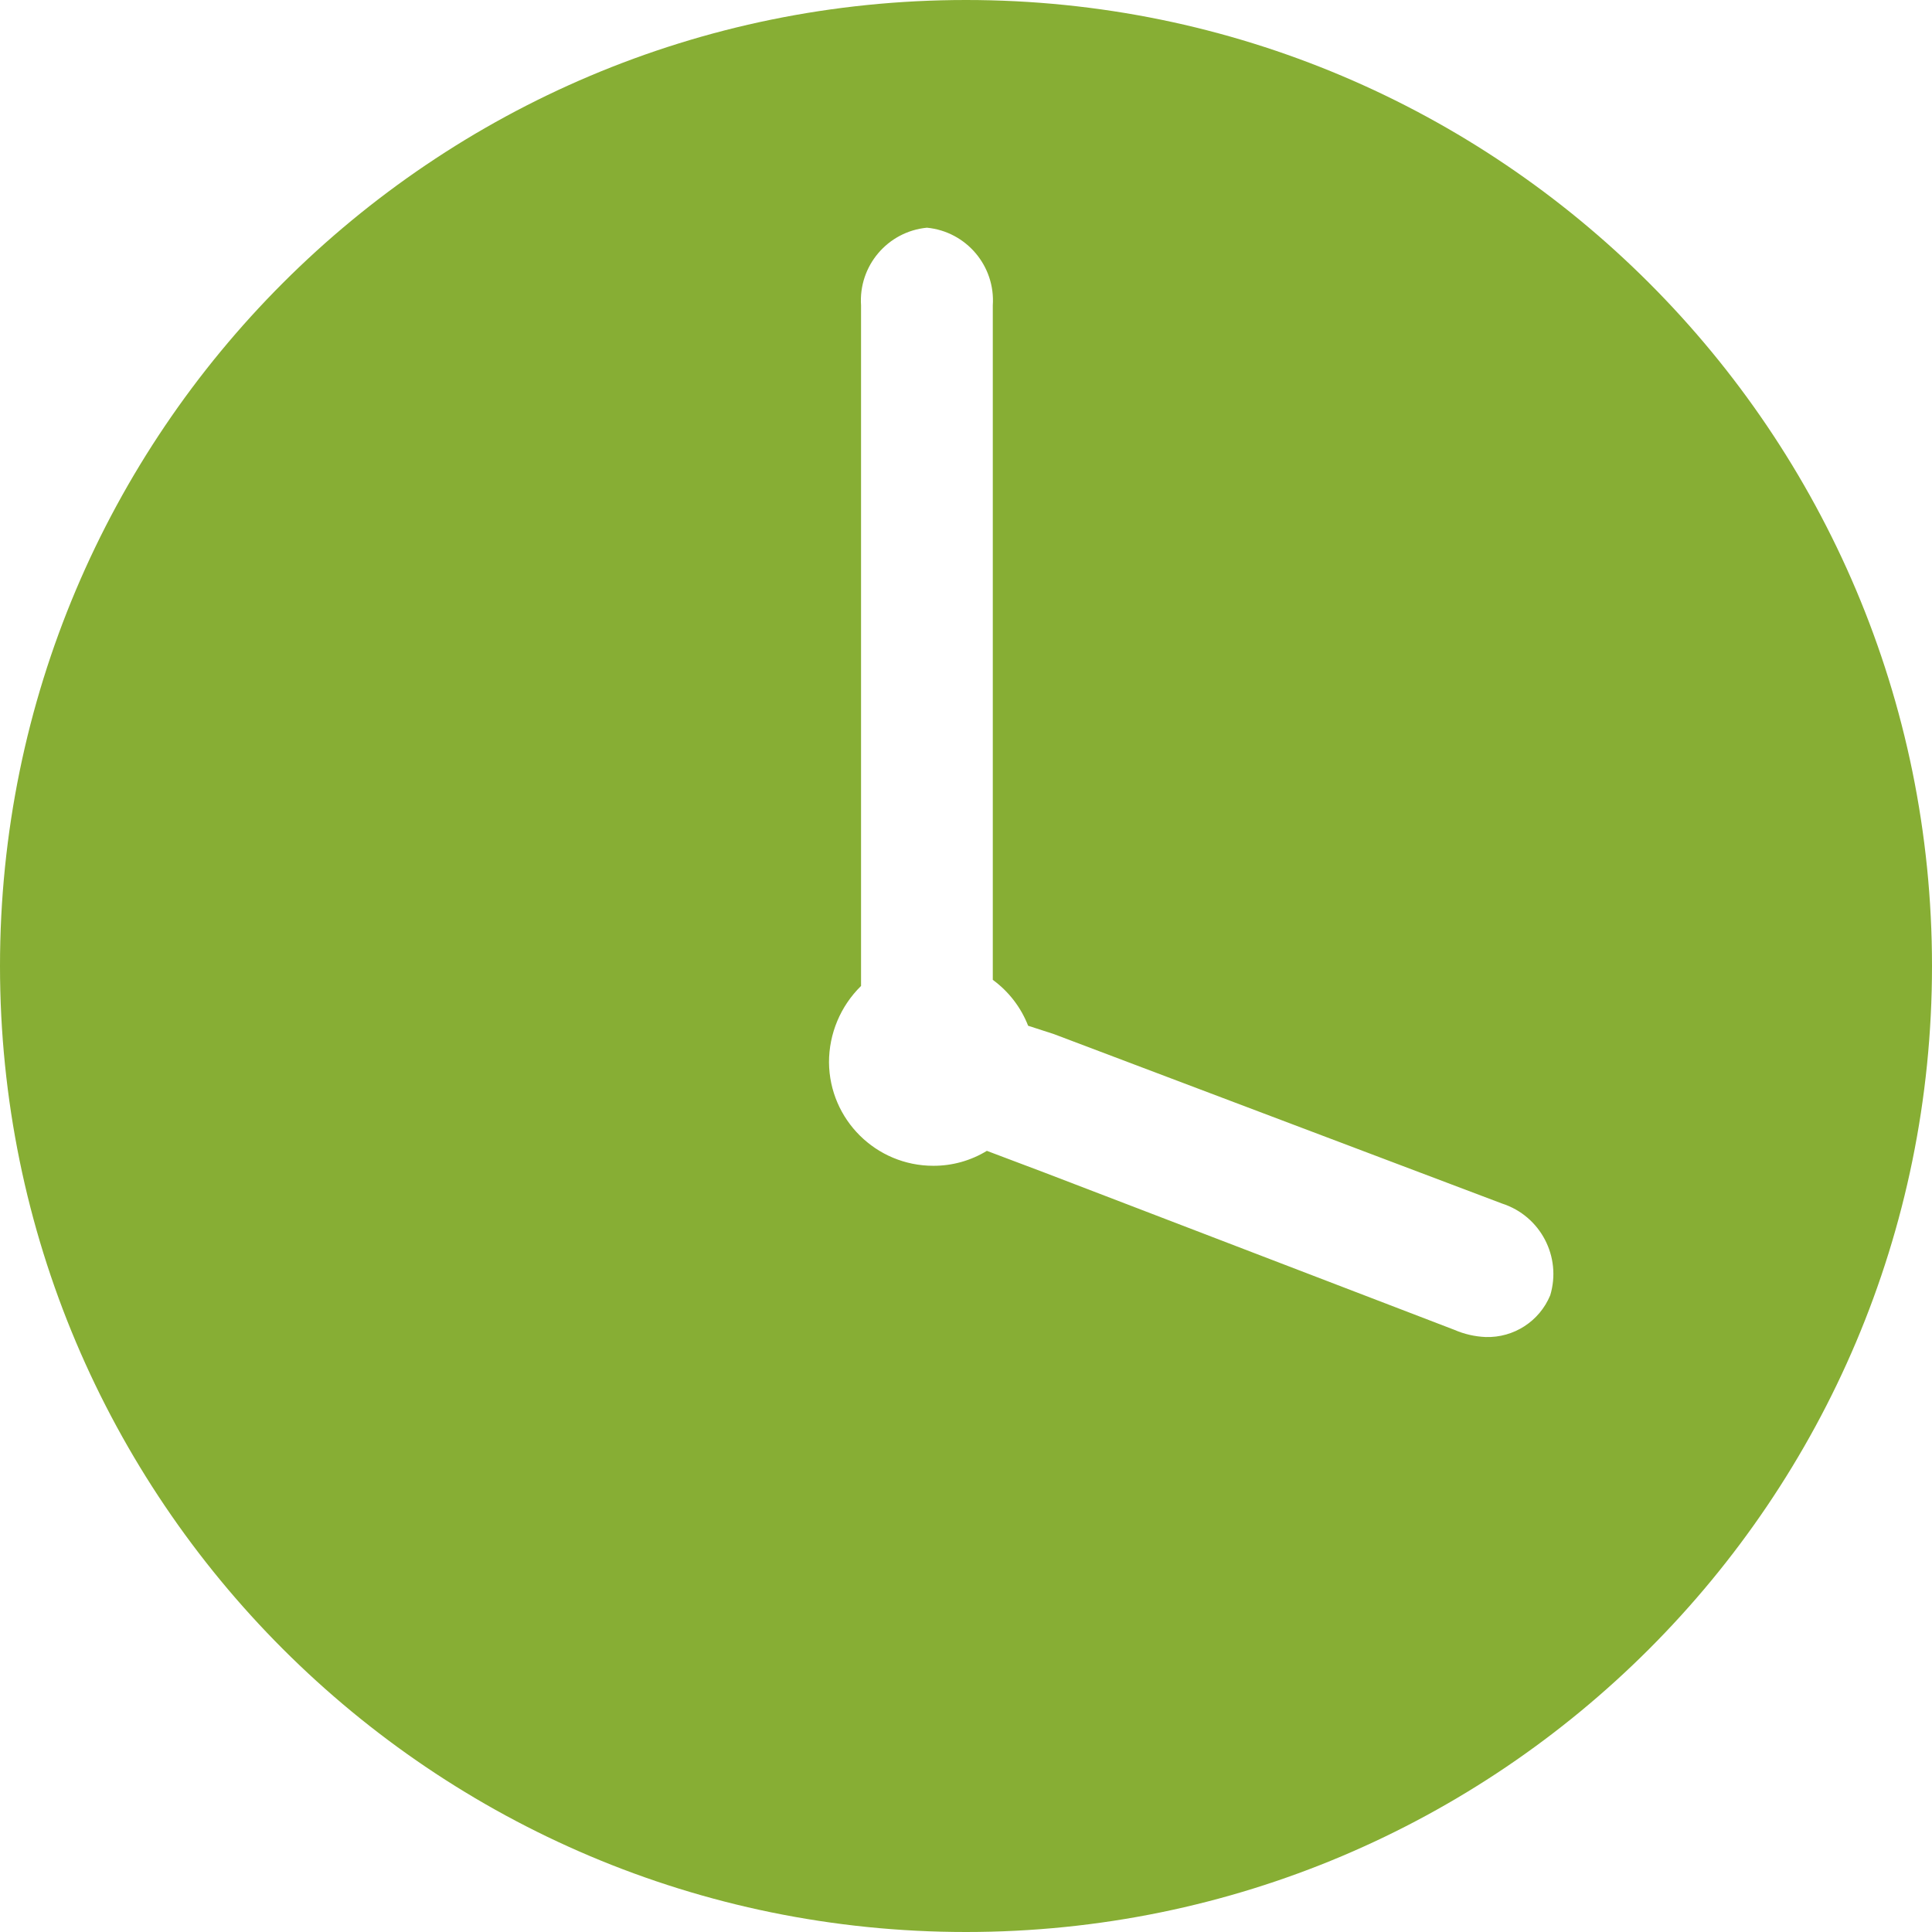
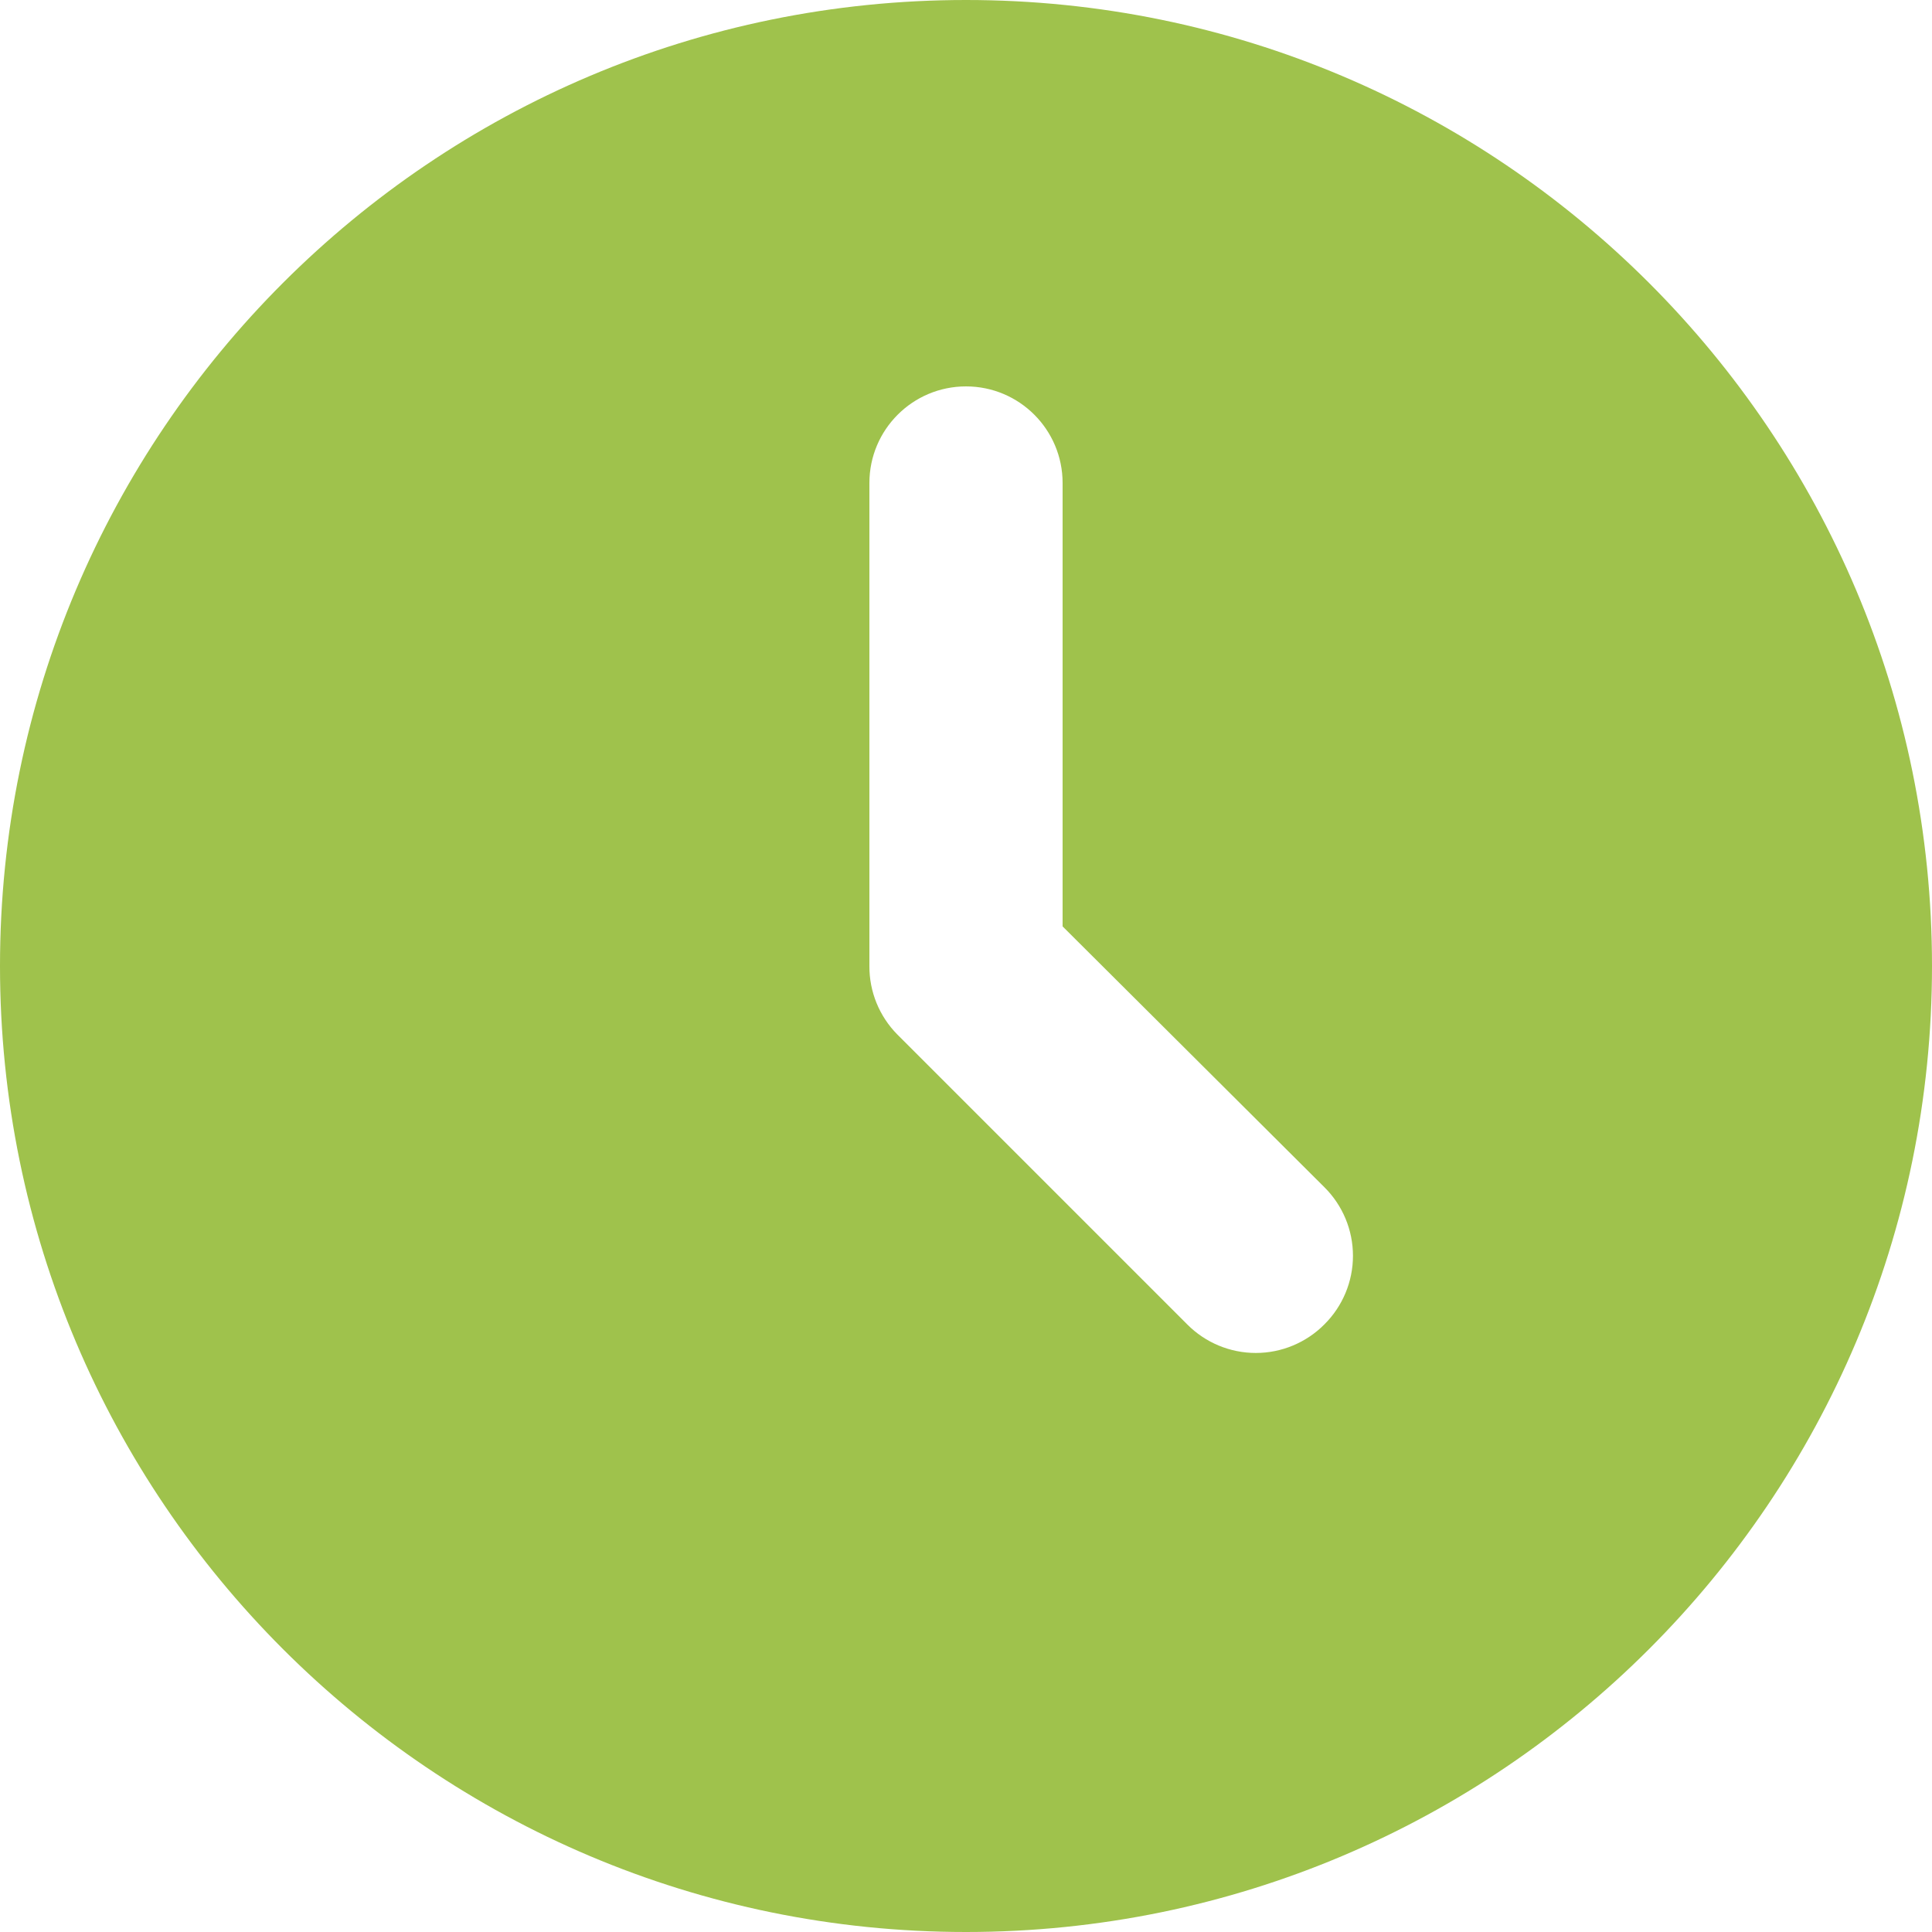
- <svg xmlns="http://www.w3.org/2000/svg" width="90" height="90">
-   <path d="M45 0C20.147 0 0 20.147 0 45s20.147 45 45 45 45-20.147 45-45A45 45 0 0 0 45 0zm27.215 60.34a3.15 3.15 0 0 1-3.007 1.944 4.09 4.09 0 0 1-1.463-.337l-19.063-7.313-2.71-1.023a4.756 4.756 0 0 1-2.496.696 4.858 4.858 0 0 1-4.858-4.817 4.98 4.98 0 0 1 1.493-3.56V14.227a3.406 3.406 0 0 1 3.069-3.62 3.406 3.406 0 0 1 3.068 3.62v31.418a4.807 4.807 0 0 1 1.646 2.138l1.197.388 20.884 7.896a3.447 3.447 0 0 1 2.24 4.275z" fill="#87AE34" />
+ <svg xmlns="http://www.w3.org/2000/svg" width="100" height="100">
+   <path d="M50 0C22.386 0 0 22.386 0 50s22.386 50 50 50 50-22.386 50-50A50 50 0 0 0 50 0zm18.55 68.55a5 5 0 0 1-7.1 0l-15-15A5 5 0 0 1 45 50V25a5 5 0 0 1 10 0v22.95l13.55 13.5a5 5 0 0 1 0 7.1z" fill="#9FC24C" />
</svg>
